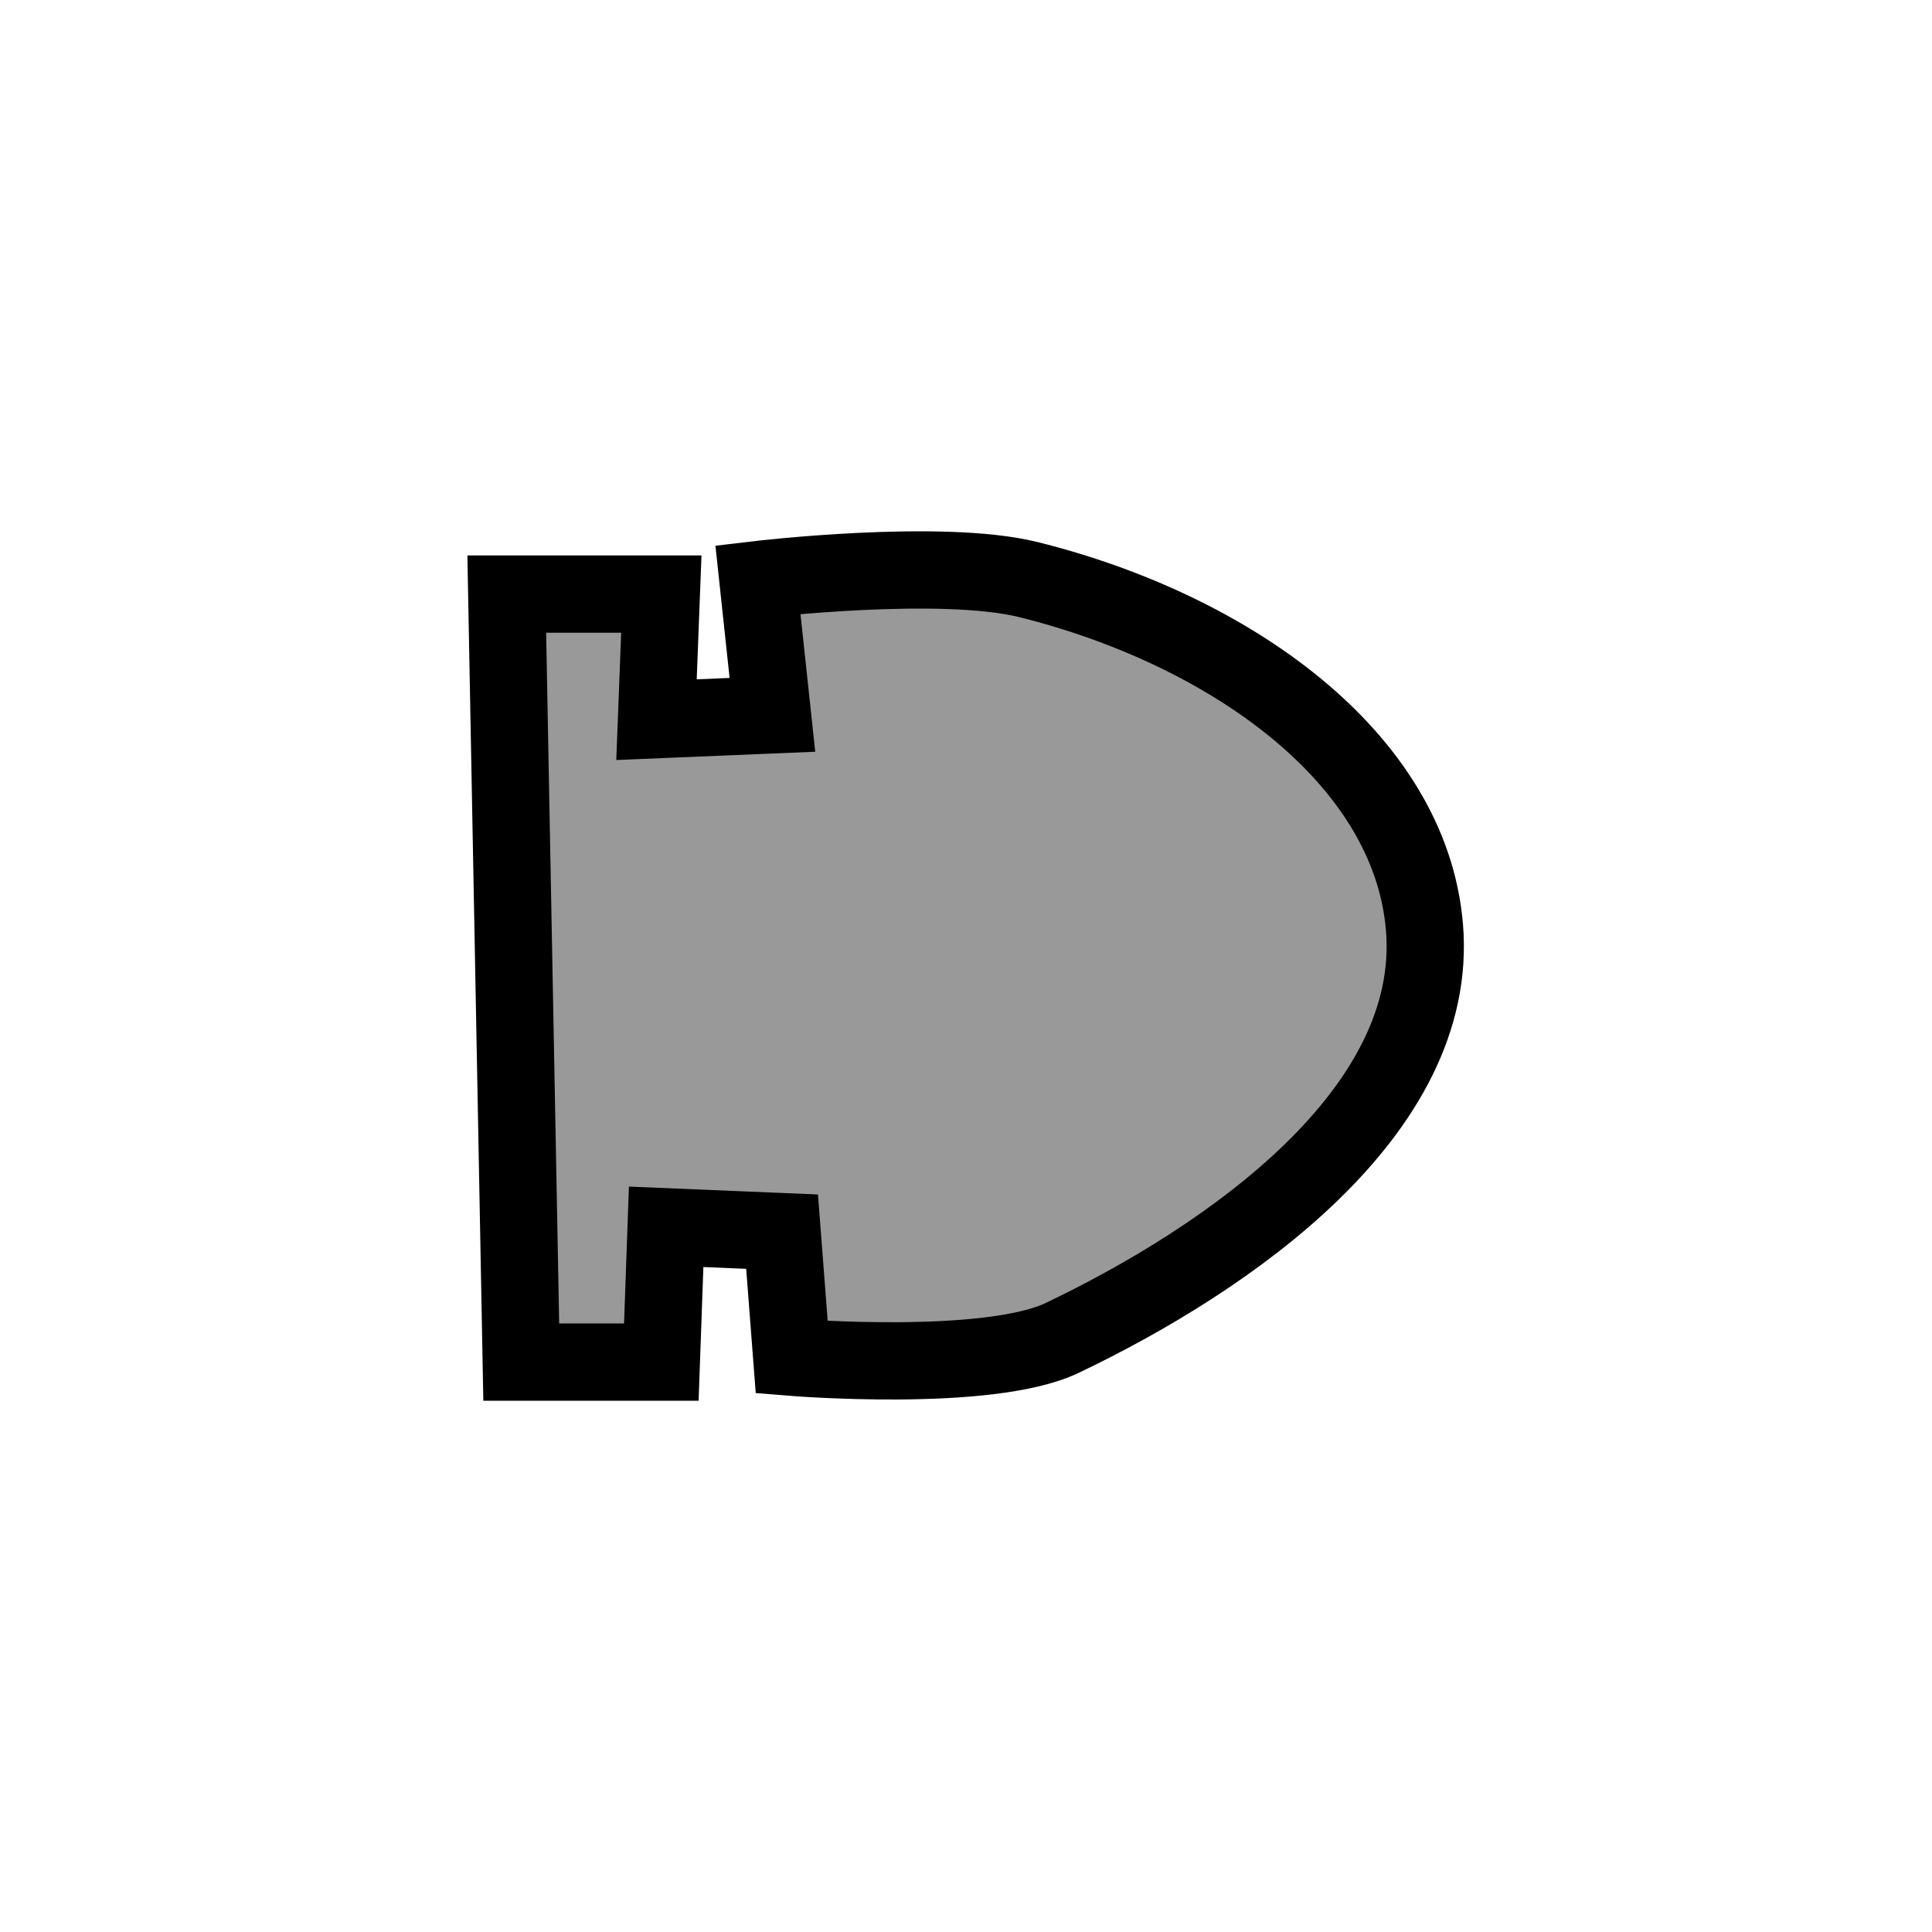
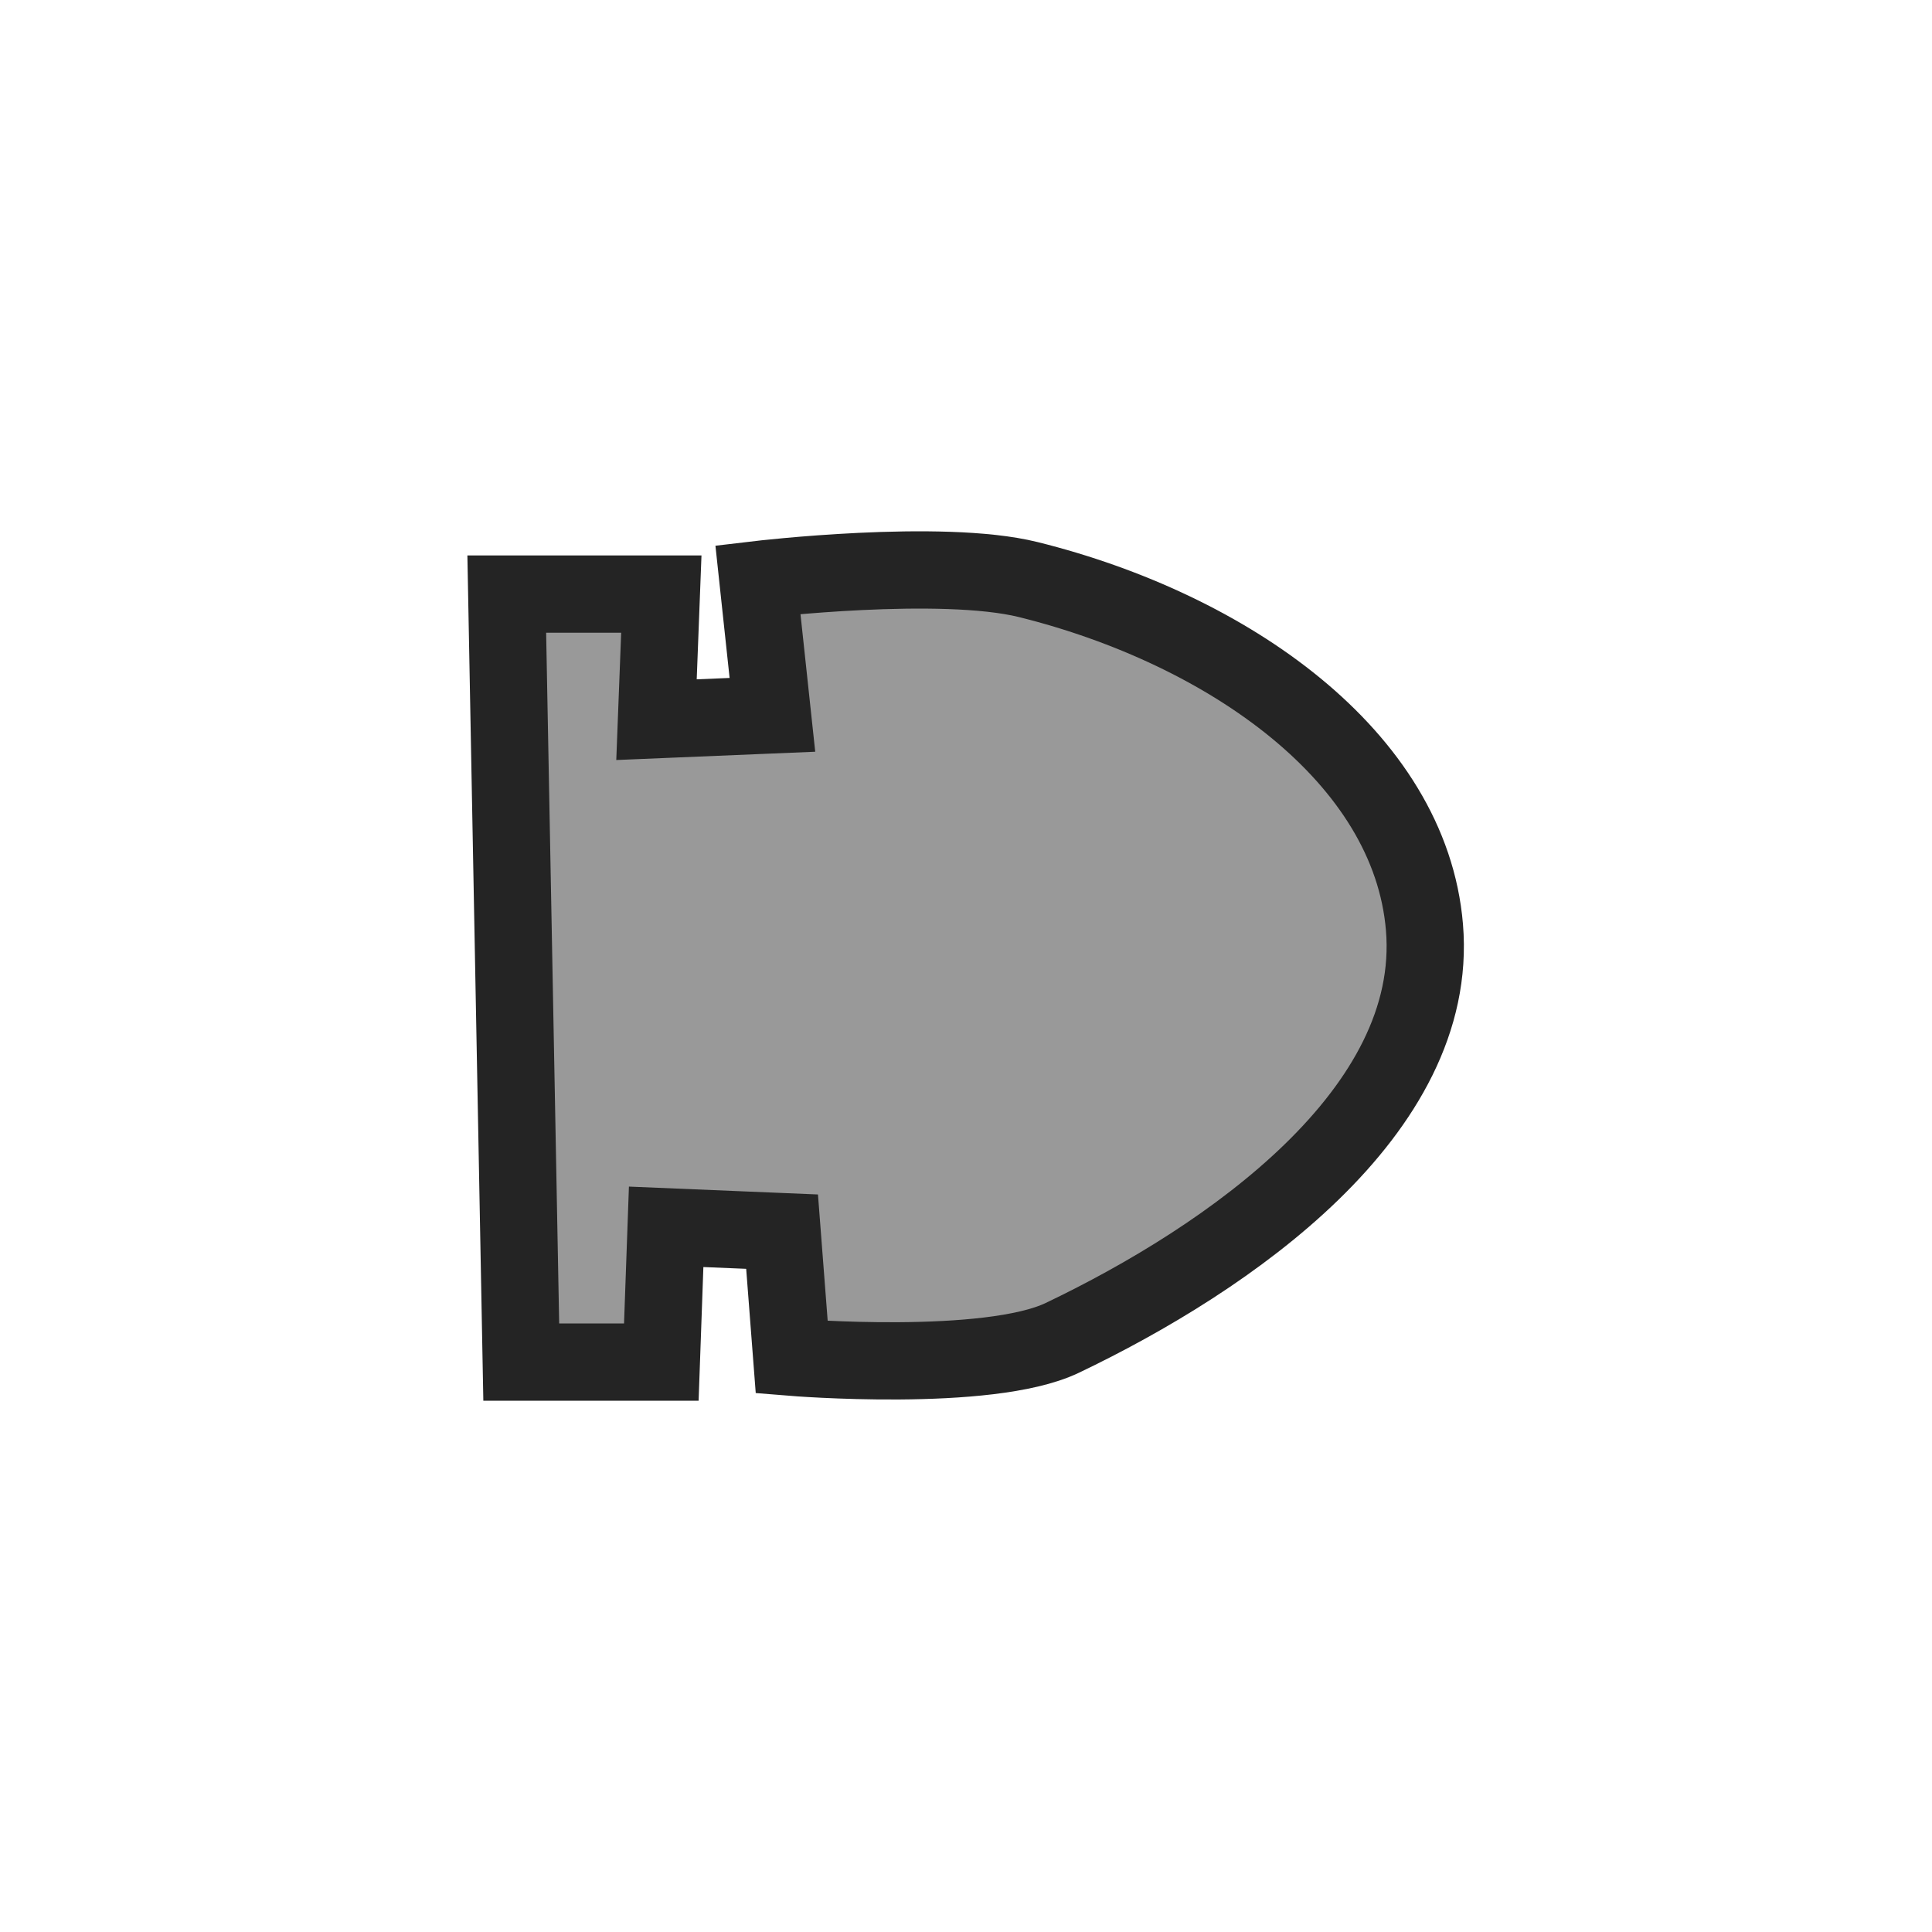
<svg xmlns="http://www.w3.org/2000/svg" version="1.1" id="svg2" height="50" width="50">
  <defs id="defs4" />
  <g transform="translate(0,-1002.362)" id="layer1">
-     <path style="fill:#999999;stroke:#000000;stroke-width:2;stroke-linecap:butt;stroke-linejoin:miter;stroke-miterlimit:4;stroke-opacity:1;stroke-dasharray:none" d="m 13.115,1017.737 4,0 -0.125,3.25 3,-0.125 -0.375,-3.5 c 0,0 4.735,-0.562 7,0 5.16,1.282 9.882,4.582 10.25,9 0.397,4.774 -5.052,8.56 -9.375,10.625 -1.918,0.916 -7,0.5 -7,0.5 l -0.25,-3.25 -3,-0.125 -0.125,3.5 -3.625,0 z" id="path4483" />
+     <path style="fill:#999999;stroke:#242424;stroke-width:2;stroke-linecap:butt;stroke-linejoin:miter;stroke-miterlimit:4;stroke-opacity:1;stroke-dasharray:none" d="m 13.115,1017.737 4,0 -0.125,3.25 3,-0.125 -0.375,-3.5 c 0,0 4.735,-0.562 7,0 5.16,1.282 9.882,4.582 10.25,9 0.397,4.774 -5.052,8.56 -9.375,10.625 -1.918,0.916 -7,0.5 -7,0.5 l -0.25,-3.25 -3,-0.125 -0.125,3.5 -3.625,0 z" id="path4483" />
  </g>
</svg>
